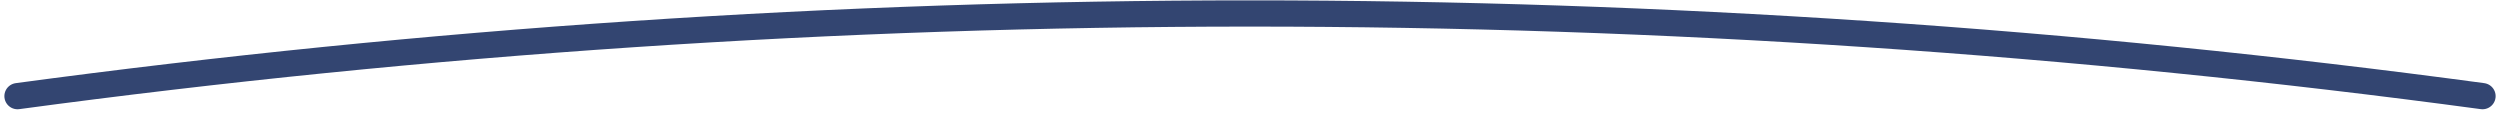
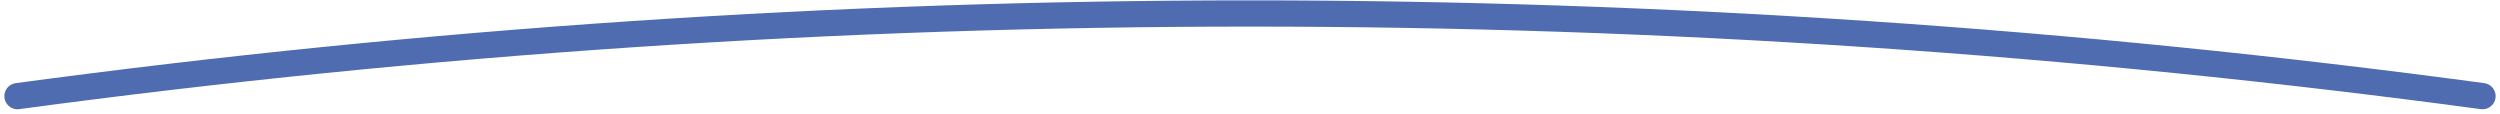
<svg xmlns="http://www.w3.org/2000/svg" width="286" height="13" viewBox="0 0 286 13" fill="none">
-   <path d="M2 10.999V10.999C95.577 -1.61 190.423 -1.61 284 10.999V10.999" stroke="#334571" stroke-width="3" stroke-linecap="round" />
+   <path d="M2 10.999V10.999C95.577 -1.61 190.423 -1.61 284 10.999V10.999" stroke="#4F6CB0" stroke-width="3" stroke-linecap="round" />
</svg>
